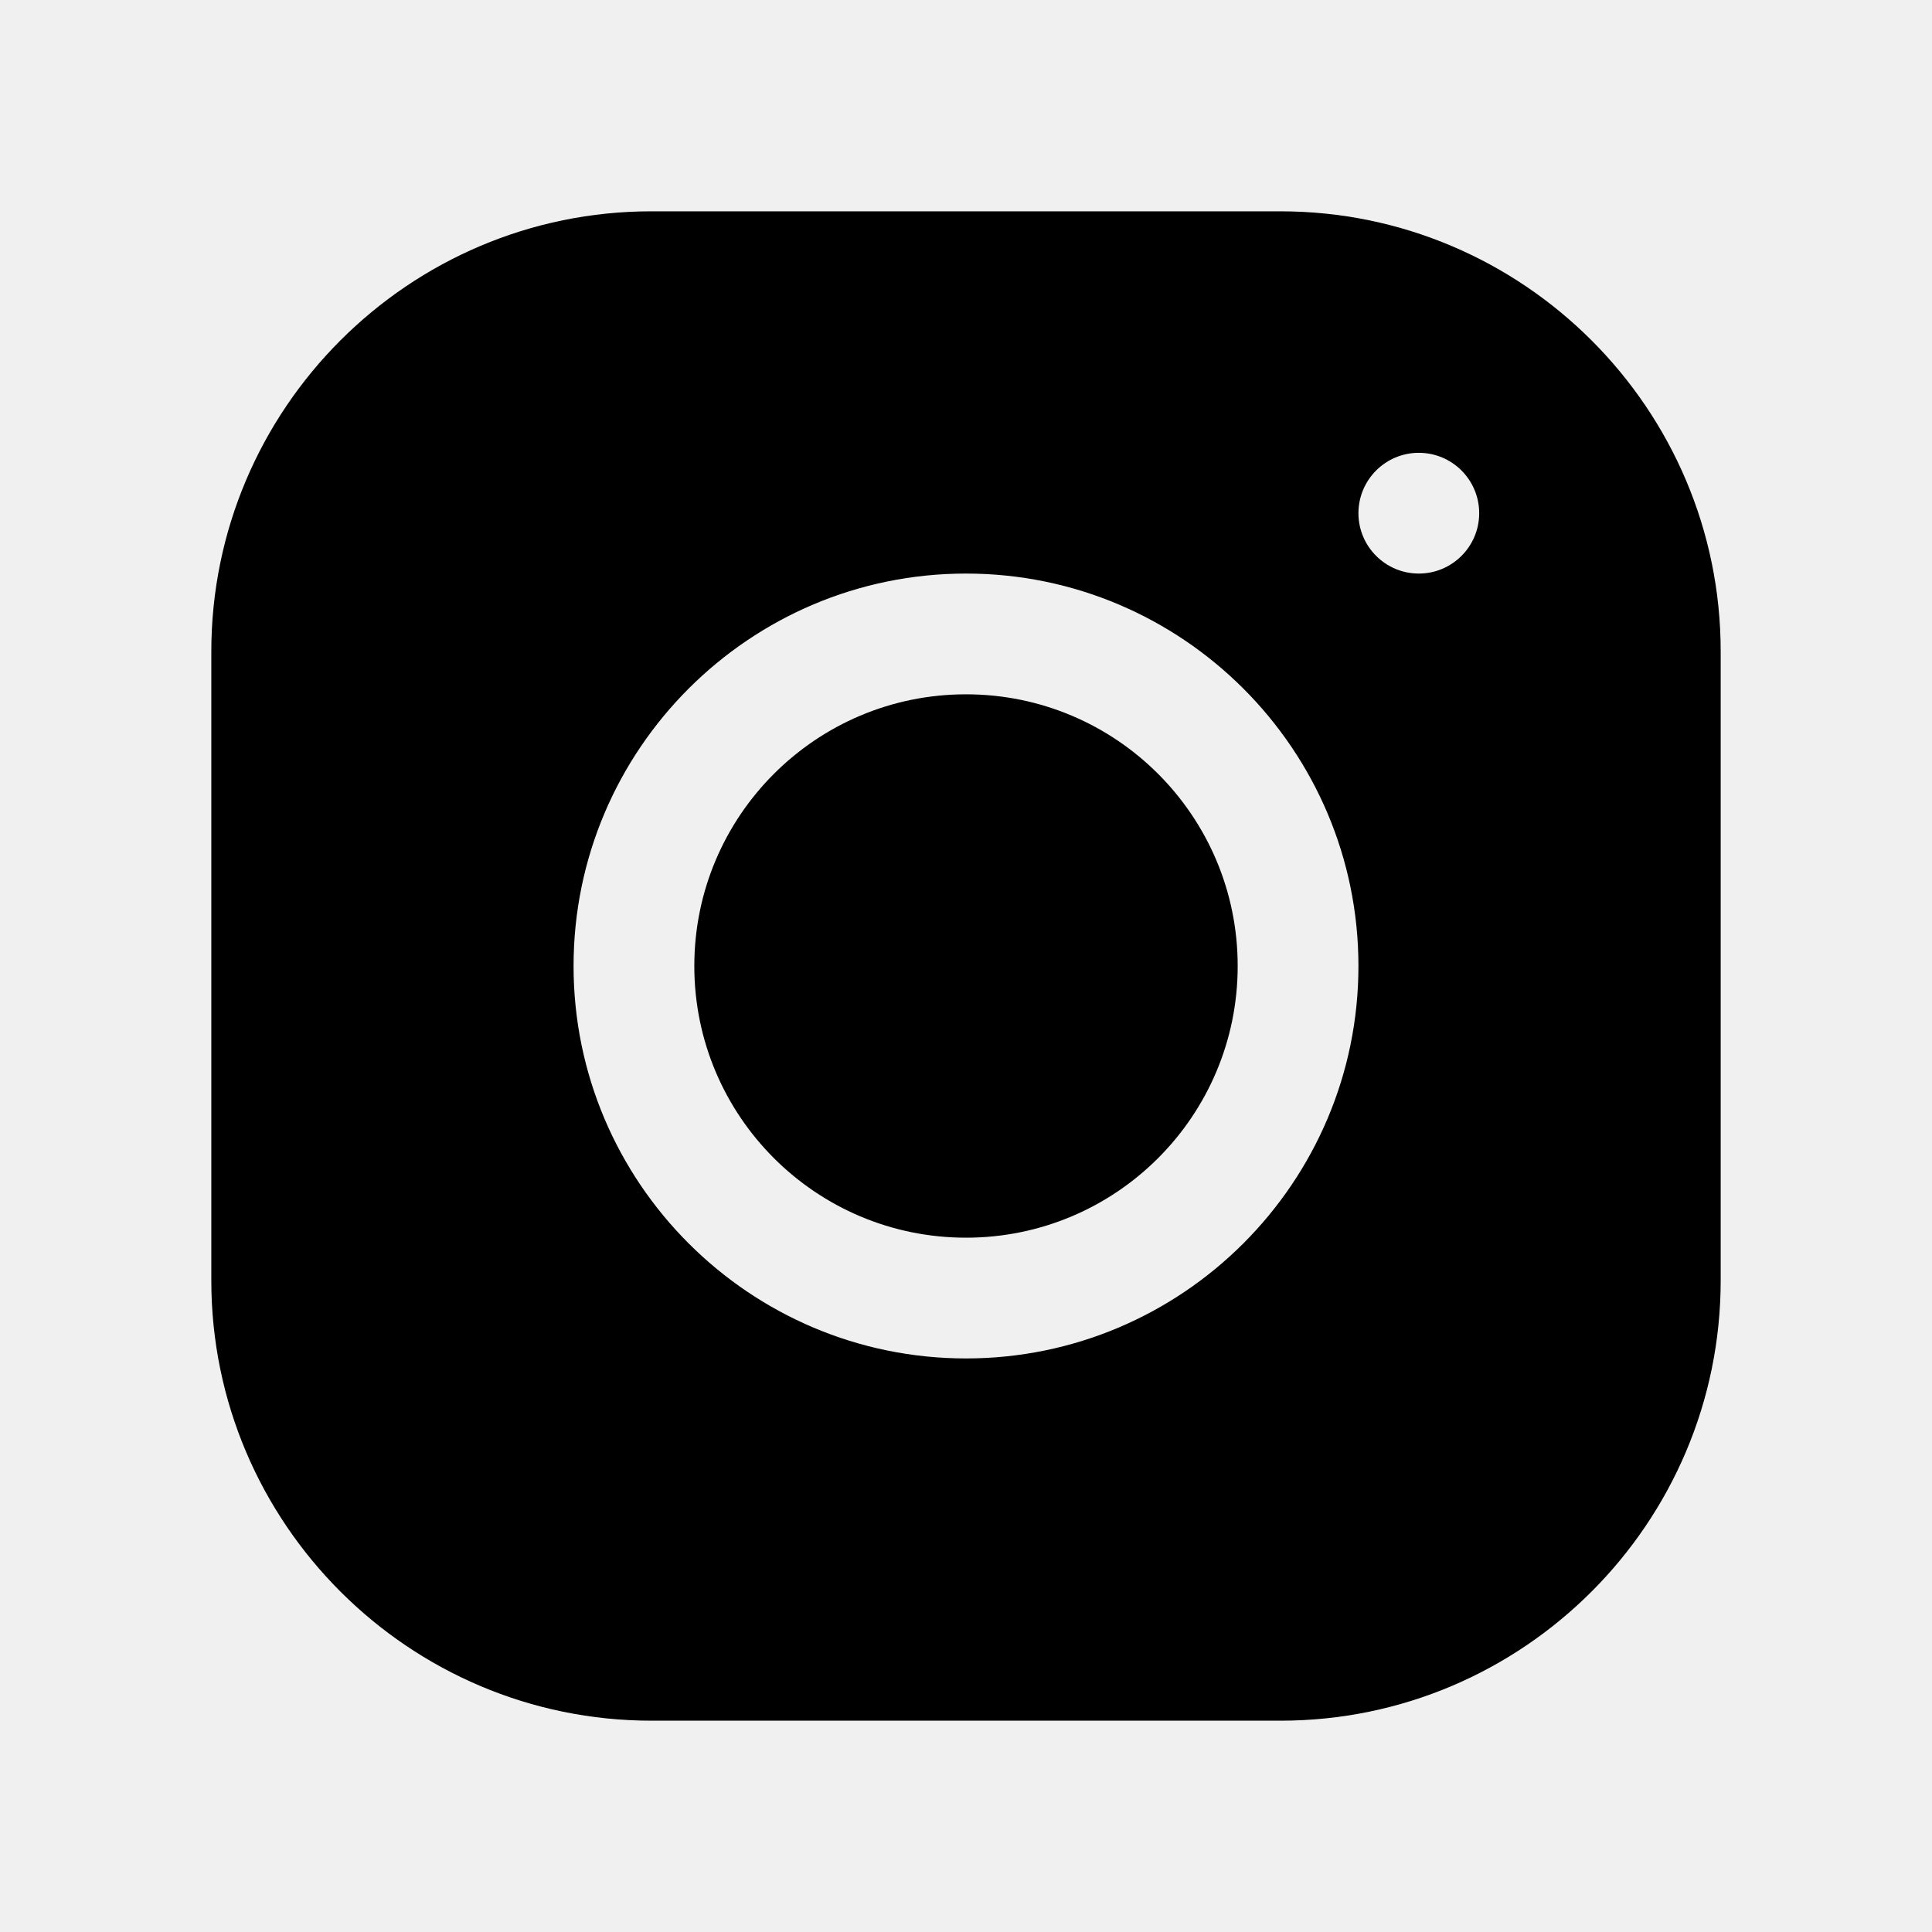
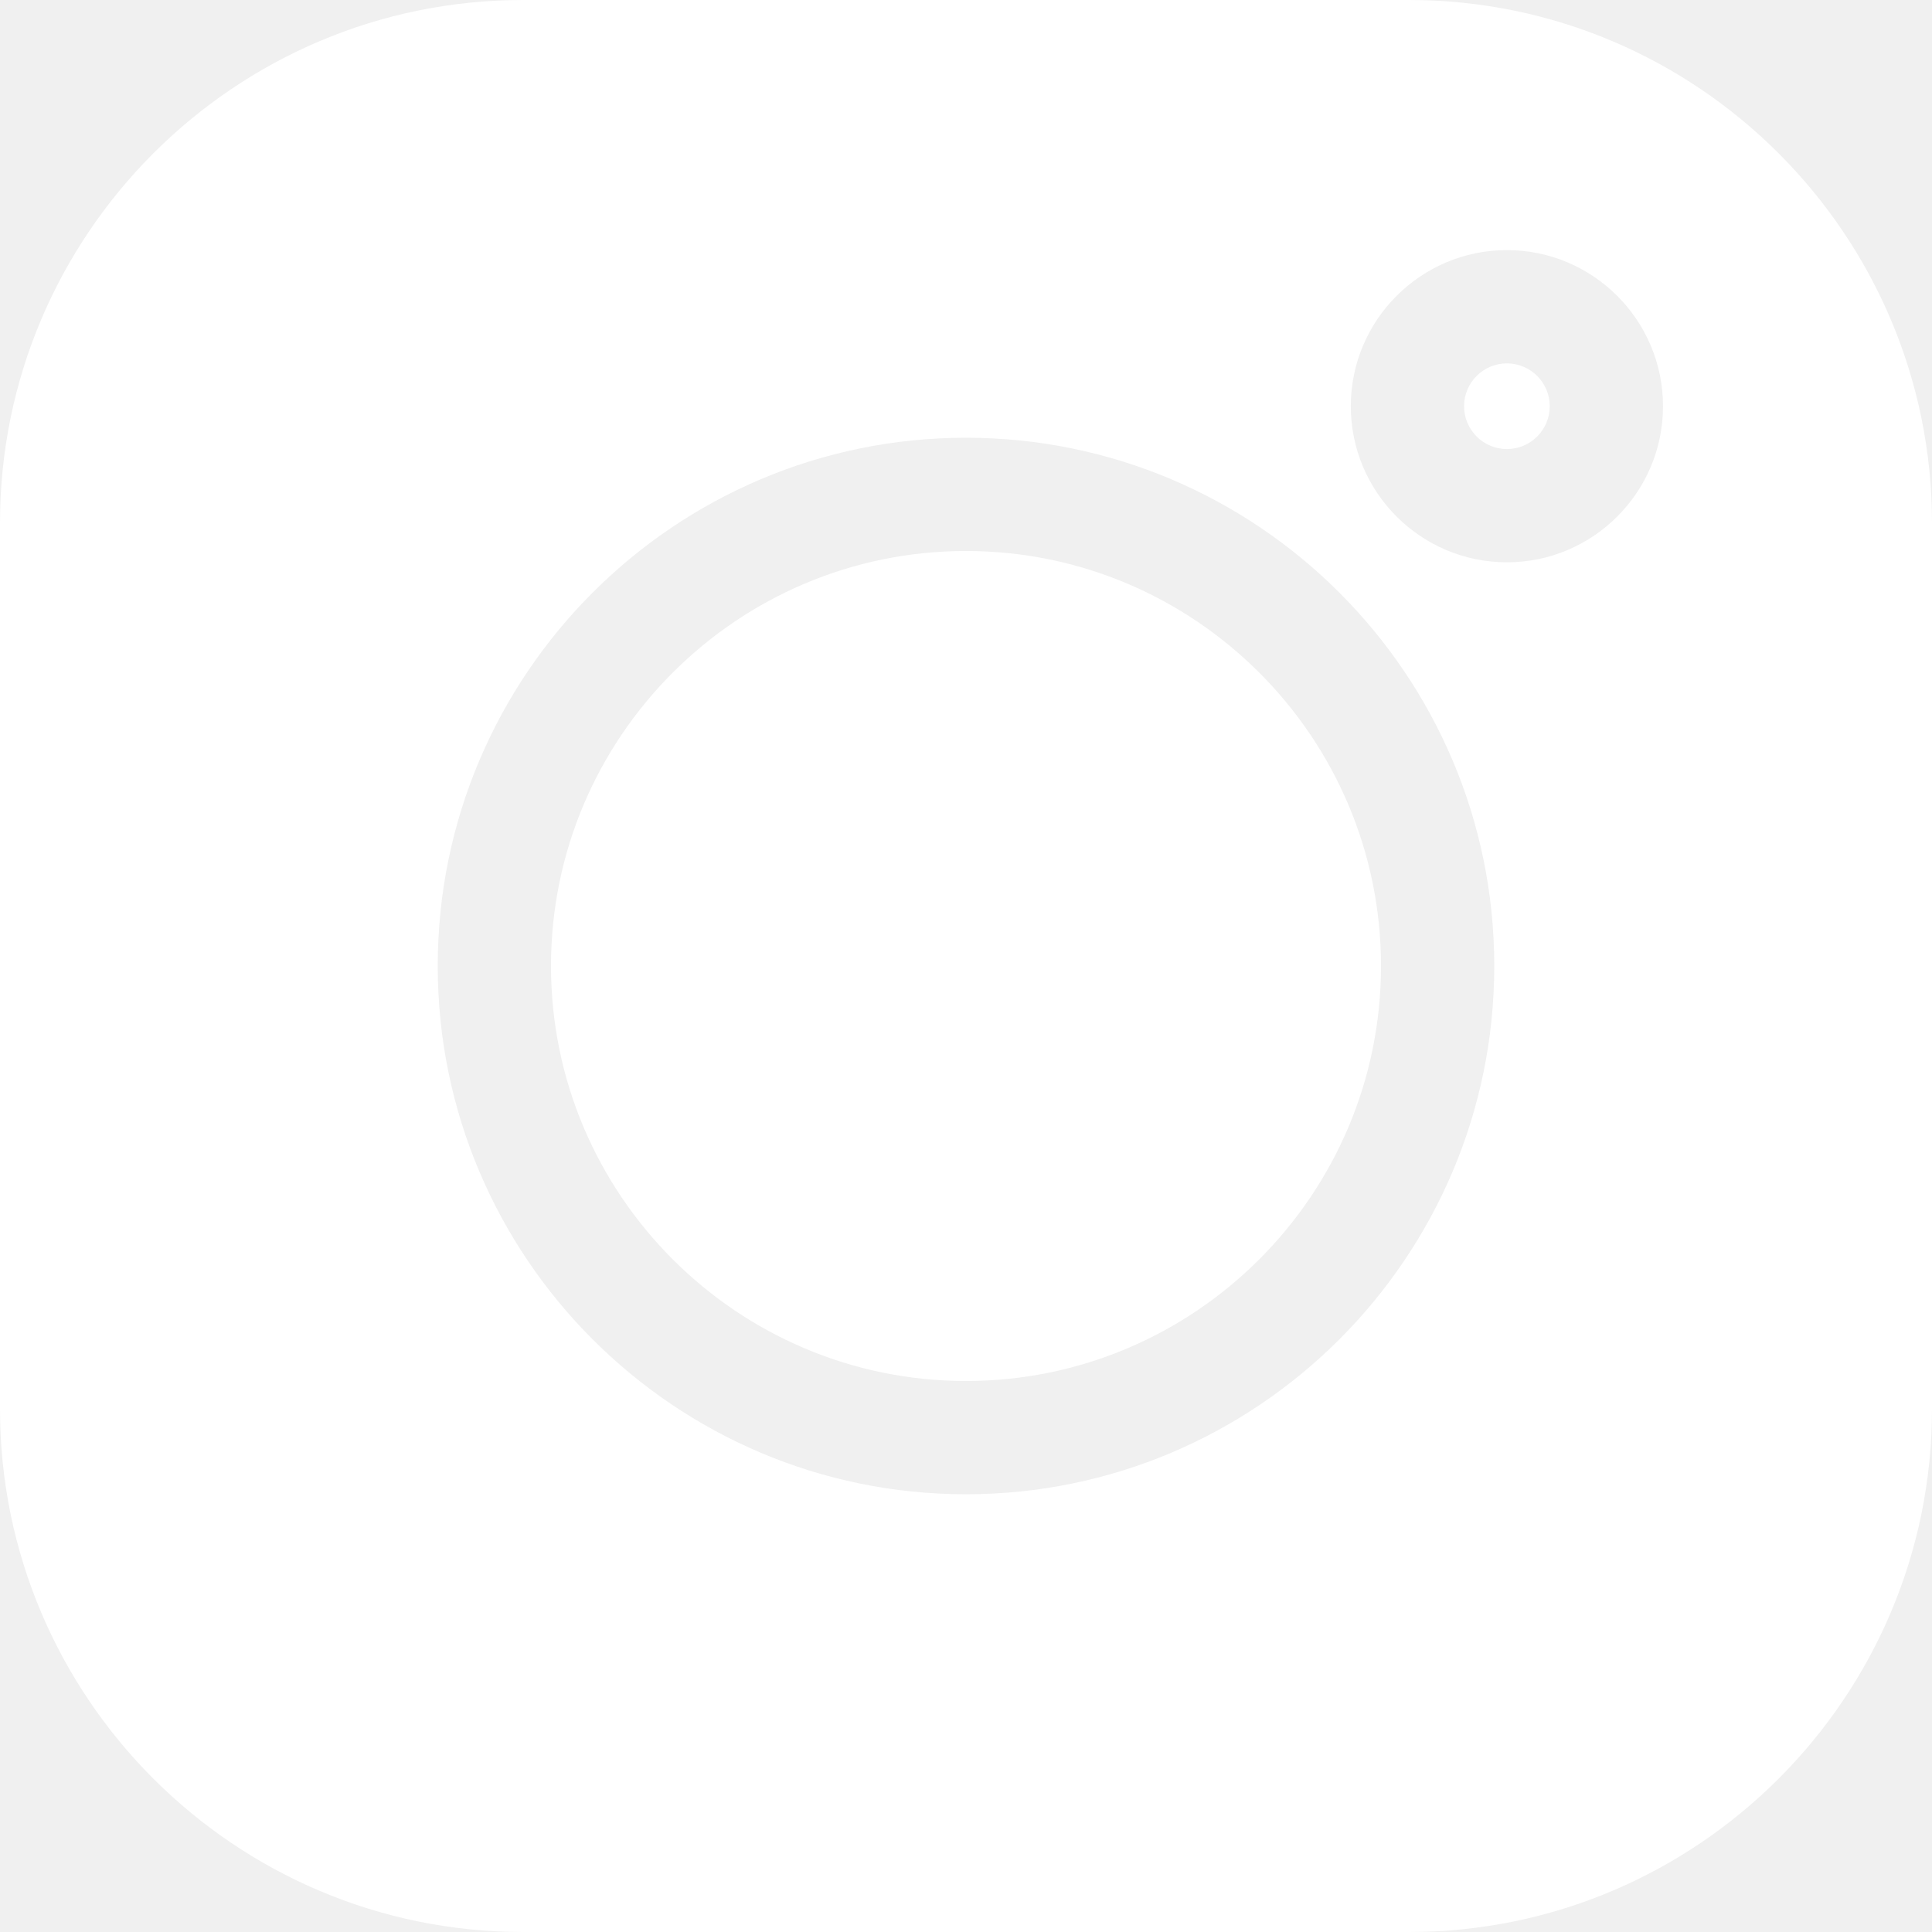
- <svg xmlns="http://www.w3.org/2000/svg" viewBox="0 0 64 64" width="100px" height="100px">
-   <path d="M 21.58 7 C 13.541 7 7 13.545 7 21.586 L 7 42.418 C 7 50.458 13.545 57 21.586 57 L 42.418 57 C 50.458 57 57 50.455 57 42.414 L 57 21.58 C 57 13.541 50.455 7 42.414 7 L 21.58 7 z M 47 15 C 48.104 15 49 15.896 49 17 C 49 18.104 48.104 19 47 19 C 45.896 19 45 18.104 45 17 C 45 15.896 45.896 15 47 15 z M 32 19 C 39.17 19 45 24.83 45 32 C 45 39.17 39.169 45 32 45 C 24.83 45 19 39.169 19 32 C 19 24.831 24.83 19 32 19 z M 32 23 C 27.029 23 23 27.029 23 32 C 23 36.971 27.029 41 32 41 C 36.971 41 41 36.971 41 32 C 41 27.029 36.971 23 32 23 z" />
+ <svg xmlns="http://www.w3.org/2000/svg" viewBox="0 0 512.001 512.001" width="512px" height="512px">
+   <path d="m373.406 0h-234.812c-76.422 0-138.594 62.172-138.594 138.594v234.816c0 76.418 62.172 138.59 138.594 138.59h234.816c76.418 0 138.59-62.172 138.59-138.59v-234.816c0-76.422-62.172-138.594-138.594-138.594zm-117.406 395.996c-77.195 0-139.996-62.801-139.996-139.996s62.801-139.996 139.996-139.996 139.996 62.801 139.996 139.996-62.801 139.996-139.996 139.996zm143.344-246.977c-22.812 0-41.367-18.555-41.367-41.367s18.555-41.371 41.367-41.371 41.371 18.559 41.371 41.371-18.559 41.367-41.371 41.367zm0 0" fill="#FFFFFF" />
+   <path d="m256 146.02c-60.641 0-109.98 49.336-109.98 109.98 0 60.641 49.34 109.98 109.98 109.98 60.645 0 109.98-49.34 109.98-109.98 0-60.645-49.336-109.98-109.98-109.98zm0 0" fill="#FFFFFF" />
+   <path d="m399.344 96.301c-6.258 0-11.352 5.094-11.352 11.352 0 6.258 5.094 11.352 11.352 11.352 6.262 0 11.355-5.09 11.355-11.352 0-6.262-5.094-11.352-11.355-11.352zm0 0" fill="#FFFFFF" />
</svg>
